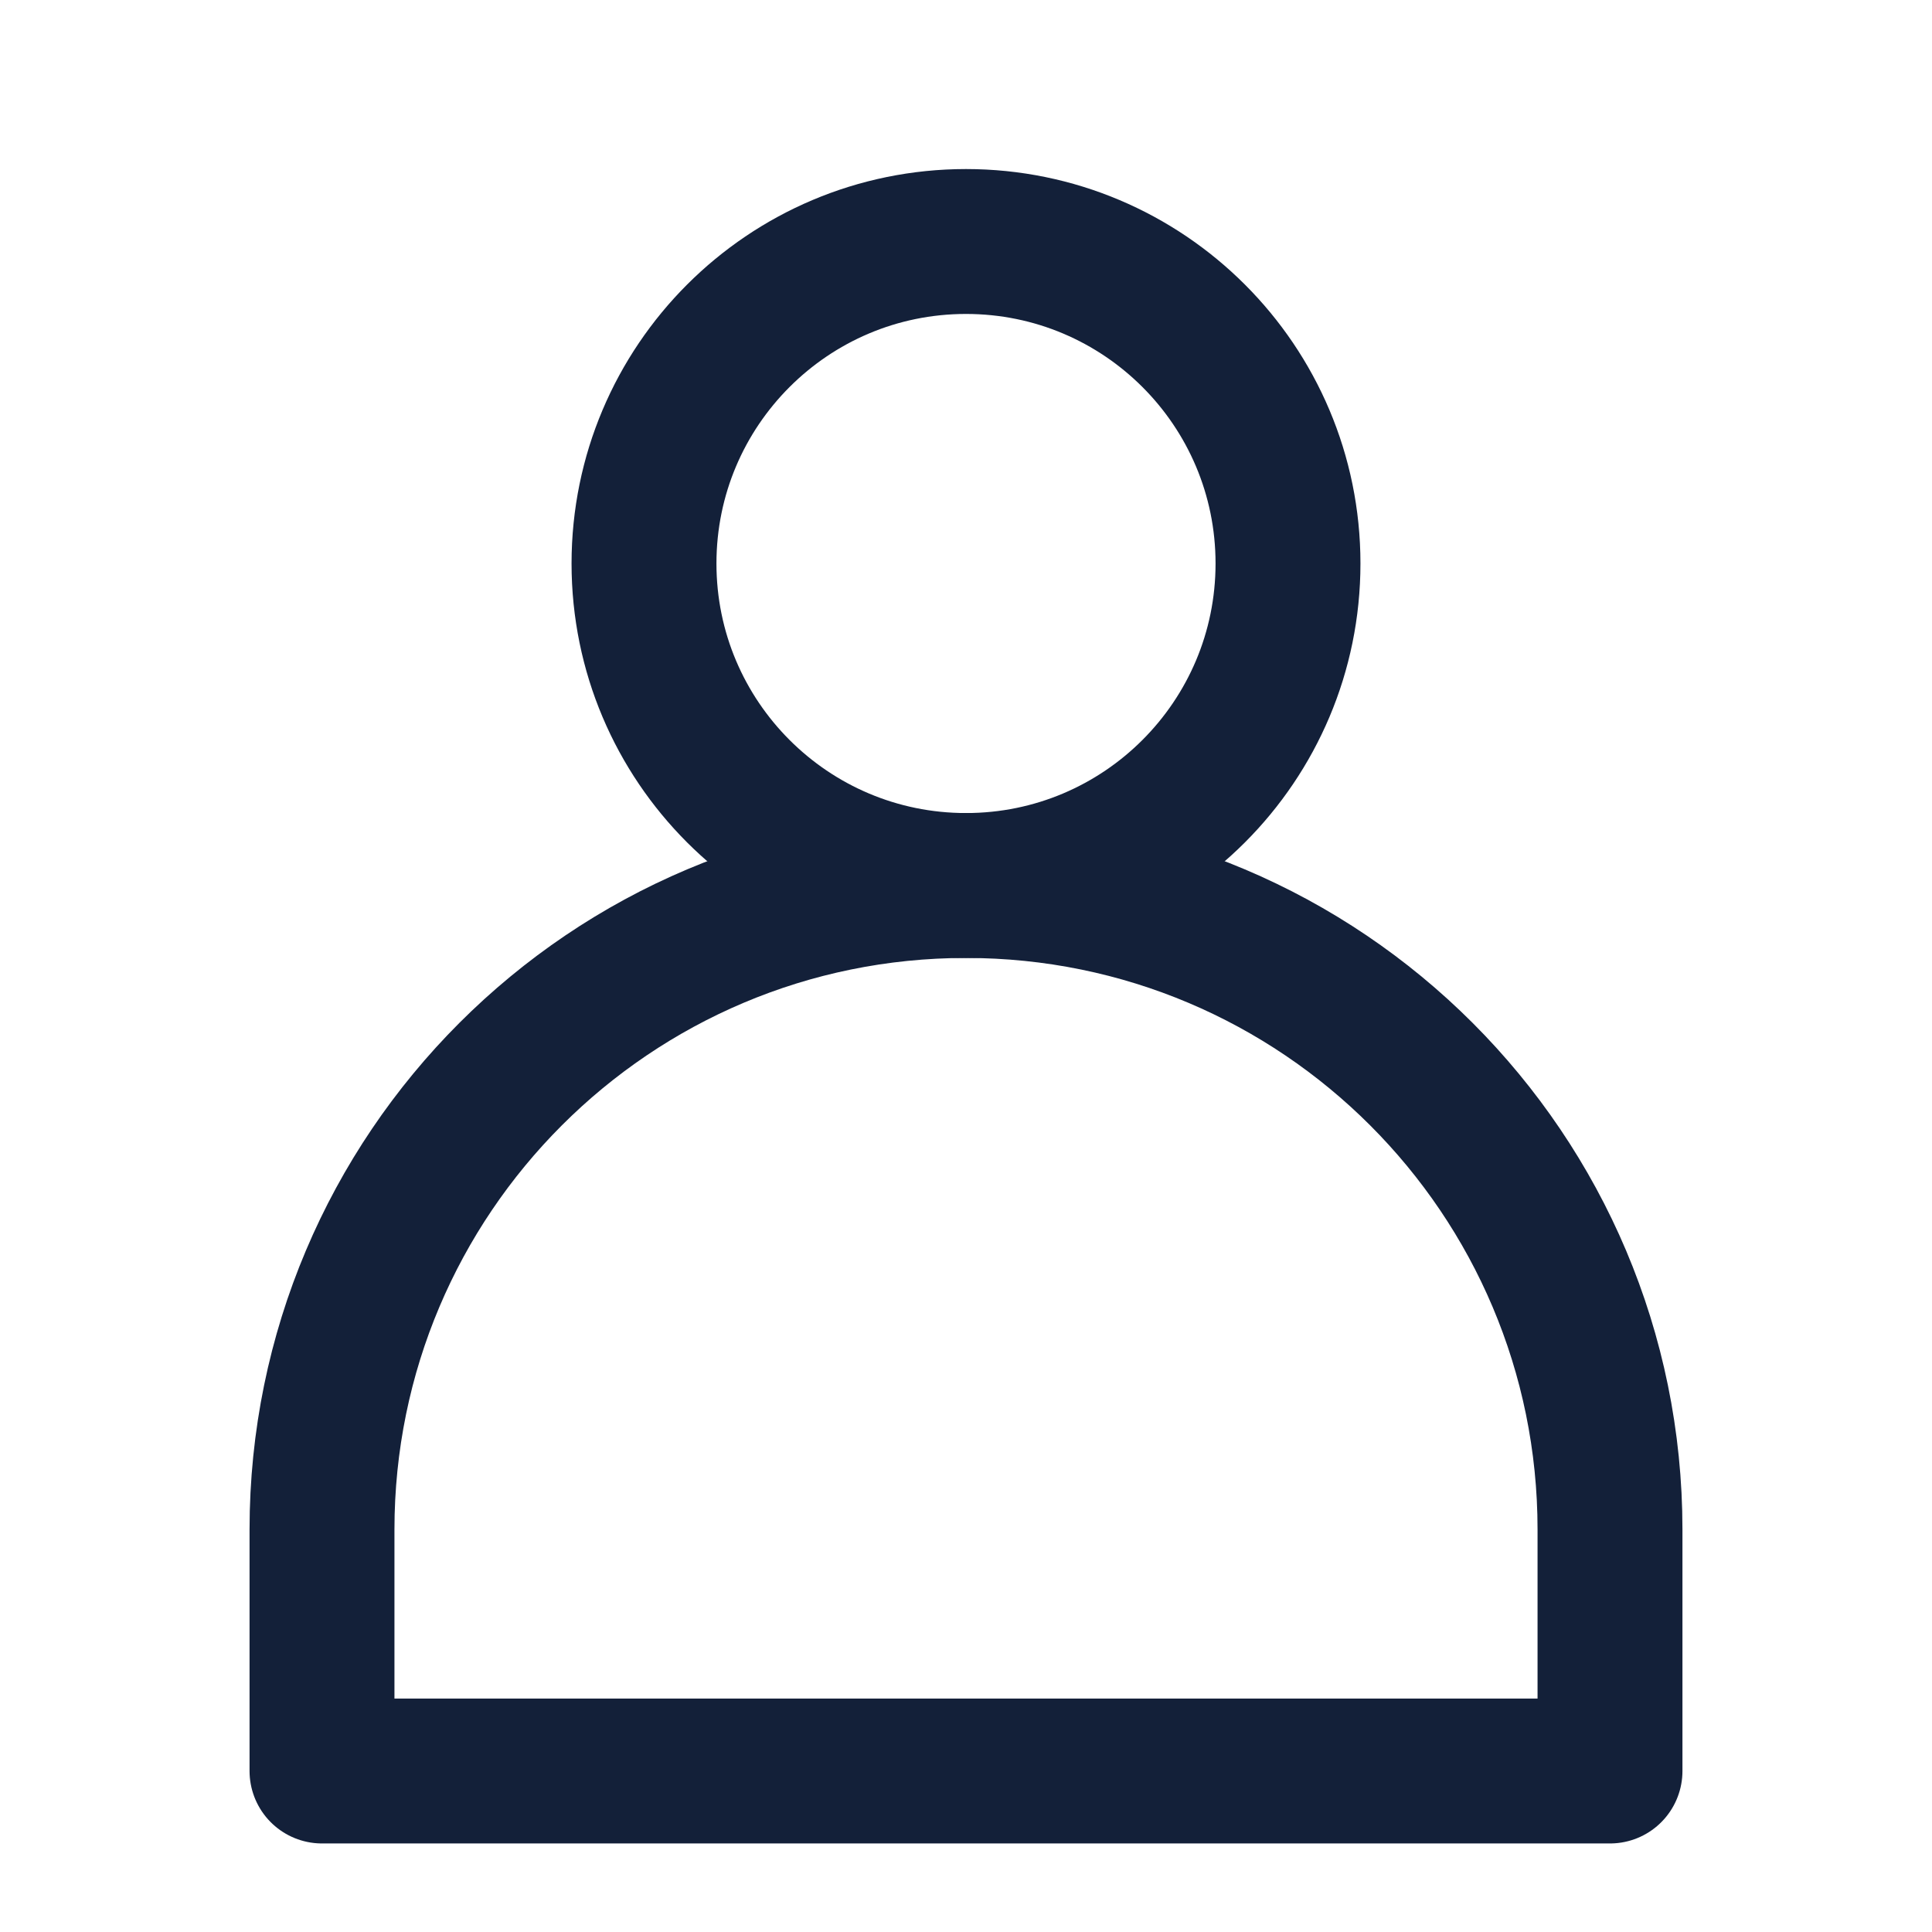
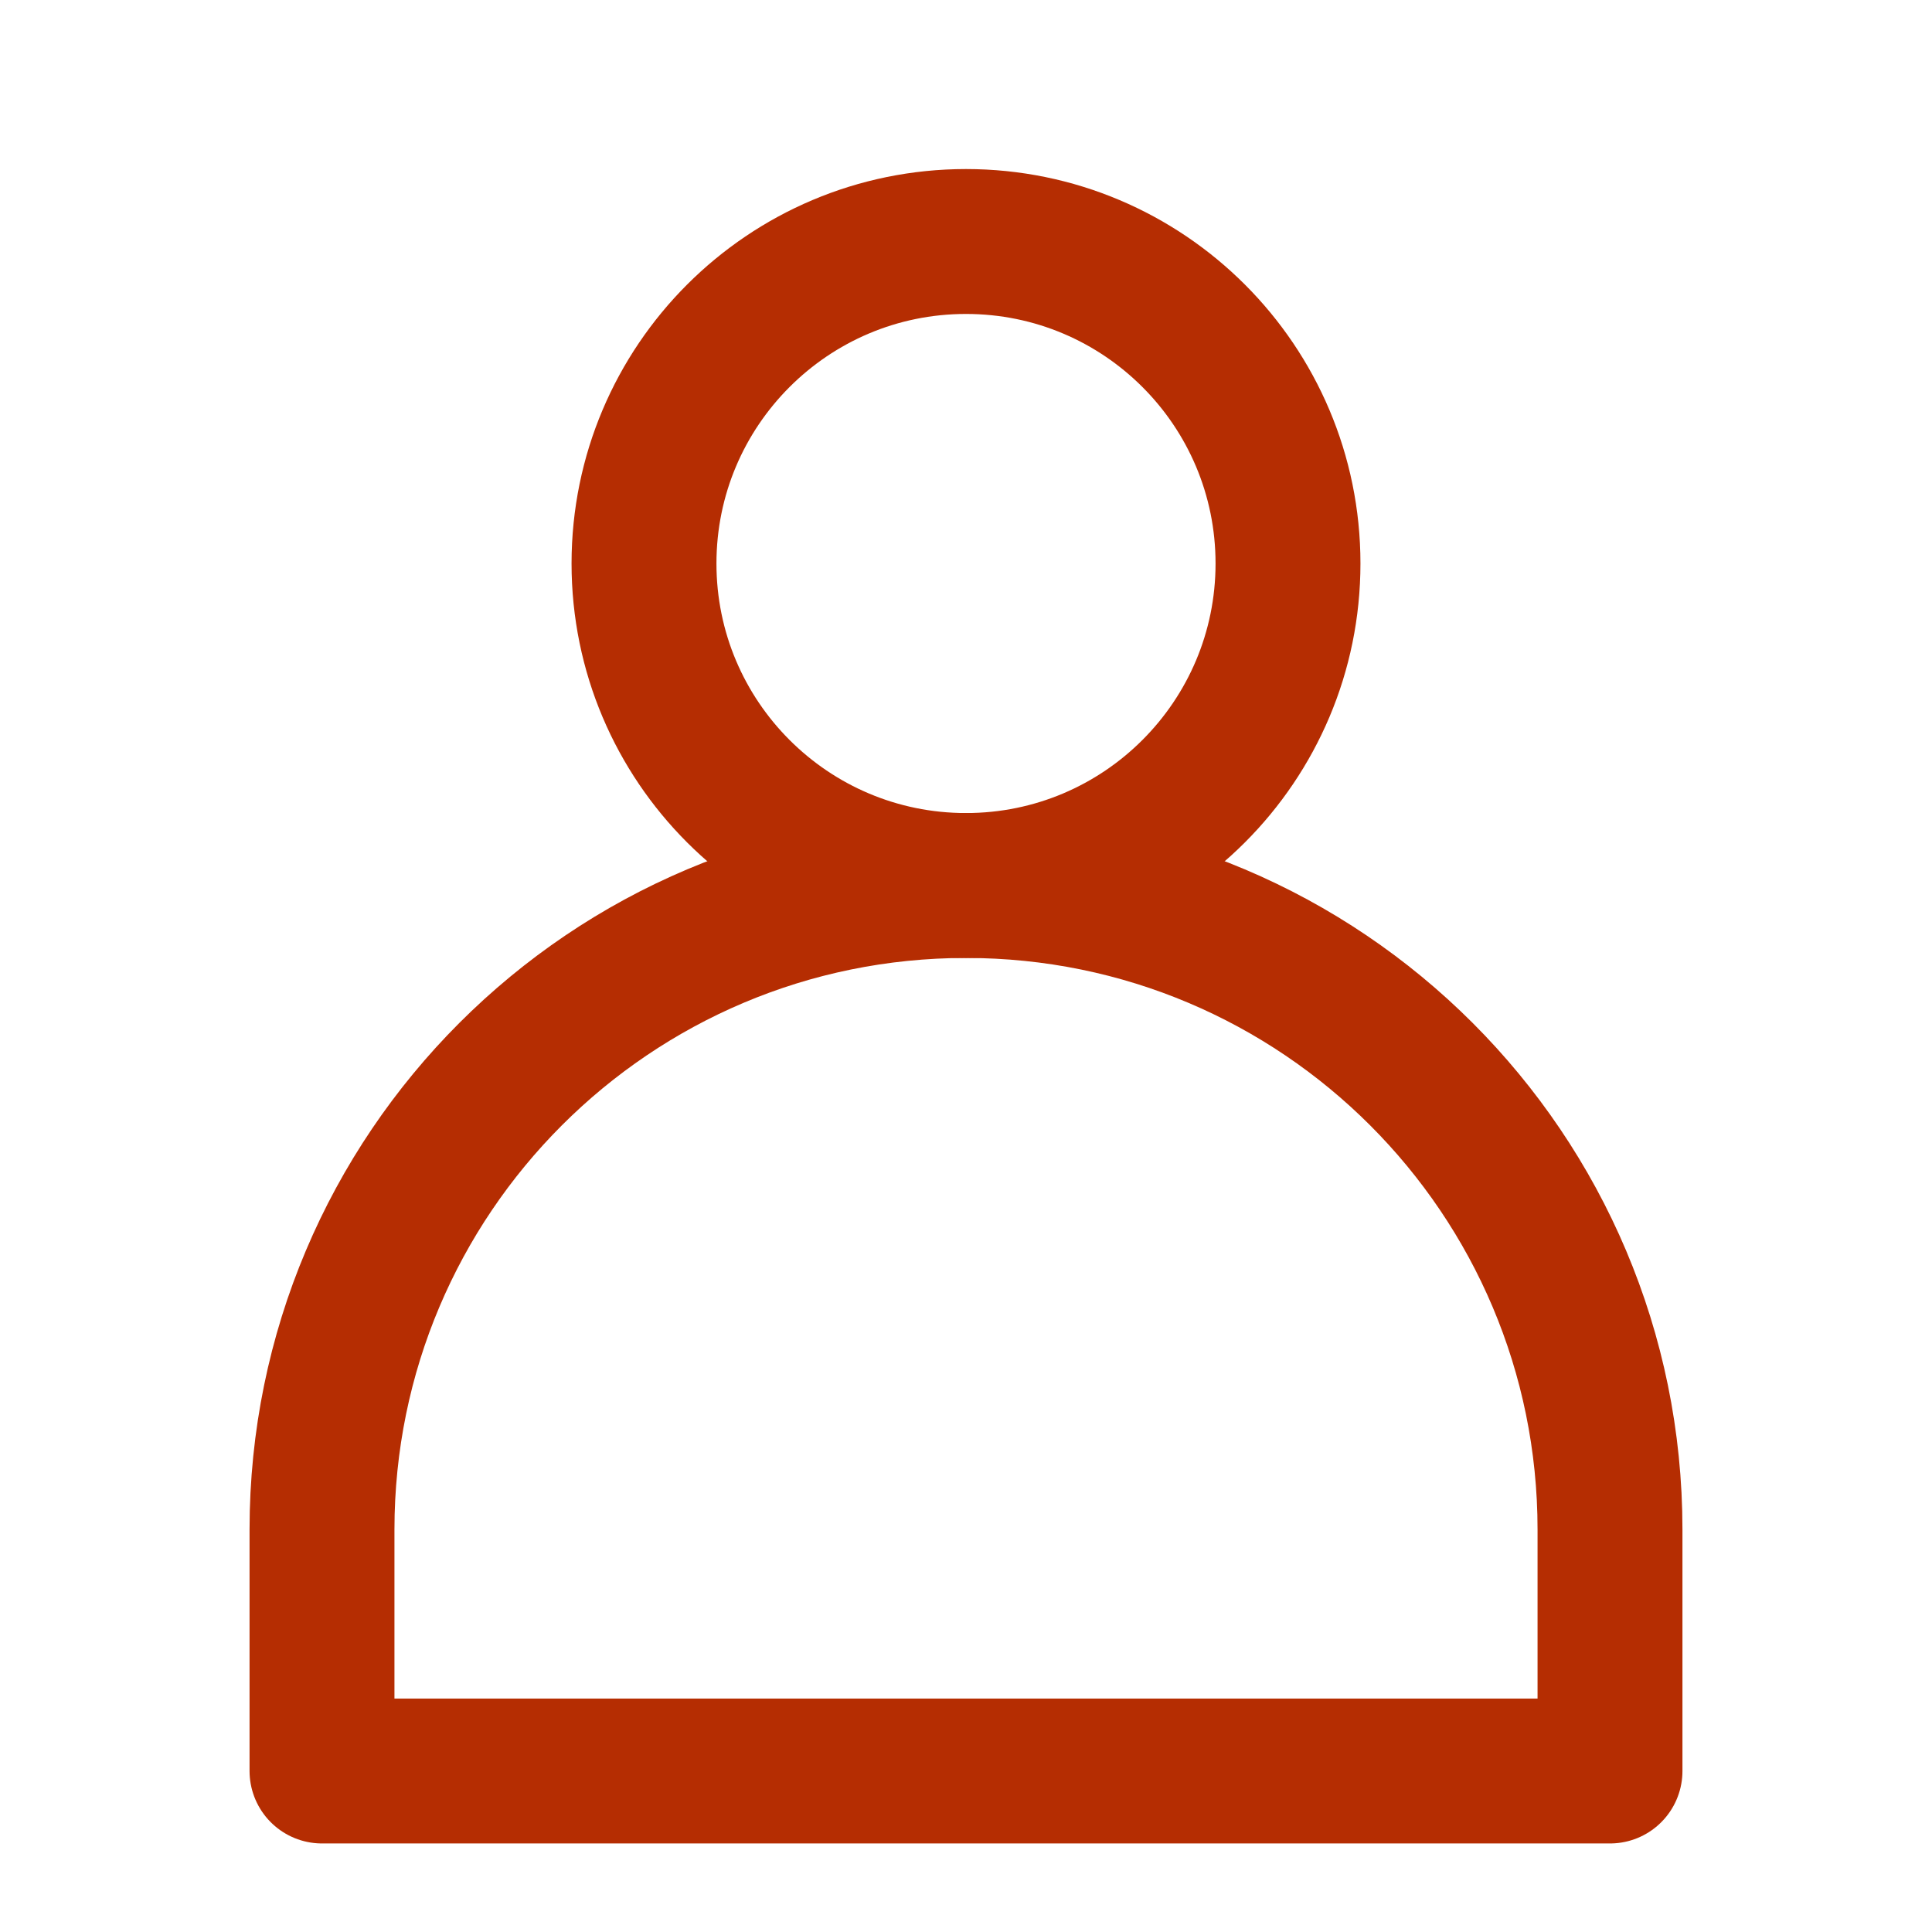
- <svg xmlns="http://www.w3.org/2000/svg" viewBox="0 0 24 24" fill="none" stroke="#132039" stroke-width="1.8" stroke-linecap="round" stroke-linejoin="round">
+ <svg xmlns="http://www.w3.org/2000/svg" viewBox="0 0 24 24" fill="none" stroke="#B52D02" stroke-width="1.8" stroke-linecap="round" stroke-linejoin="round">
  <circle cx="12" cy="7" r="4" />
  <path d="M4 22v-3a8 8 0 0 1 16 0v3Z" />
</svg>
